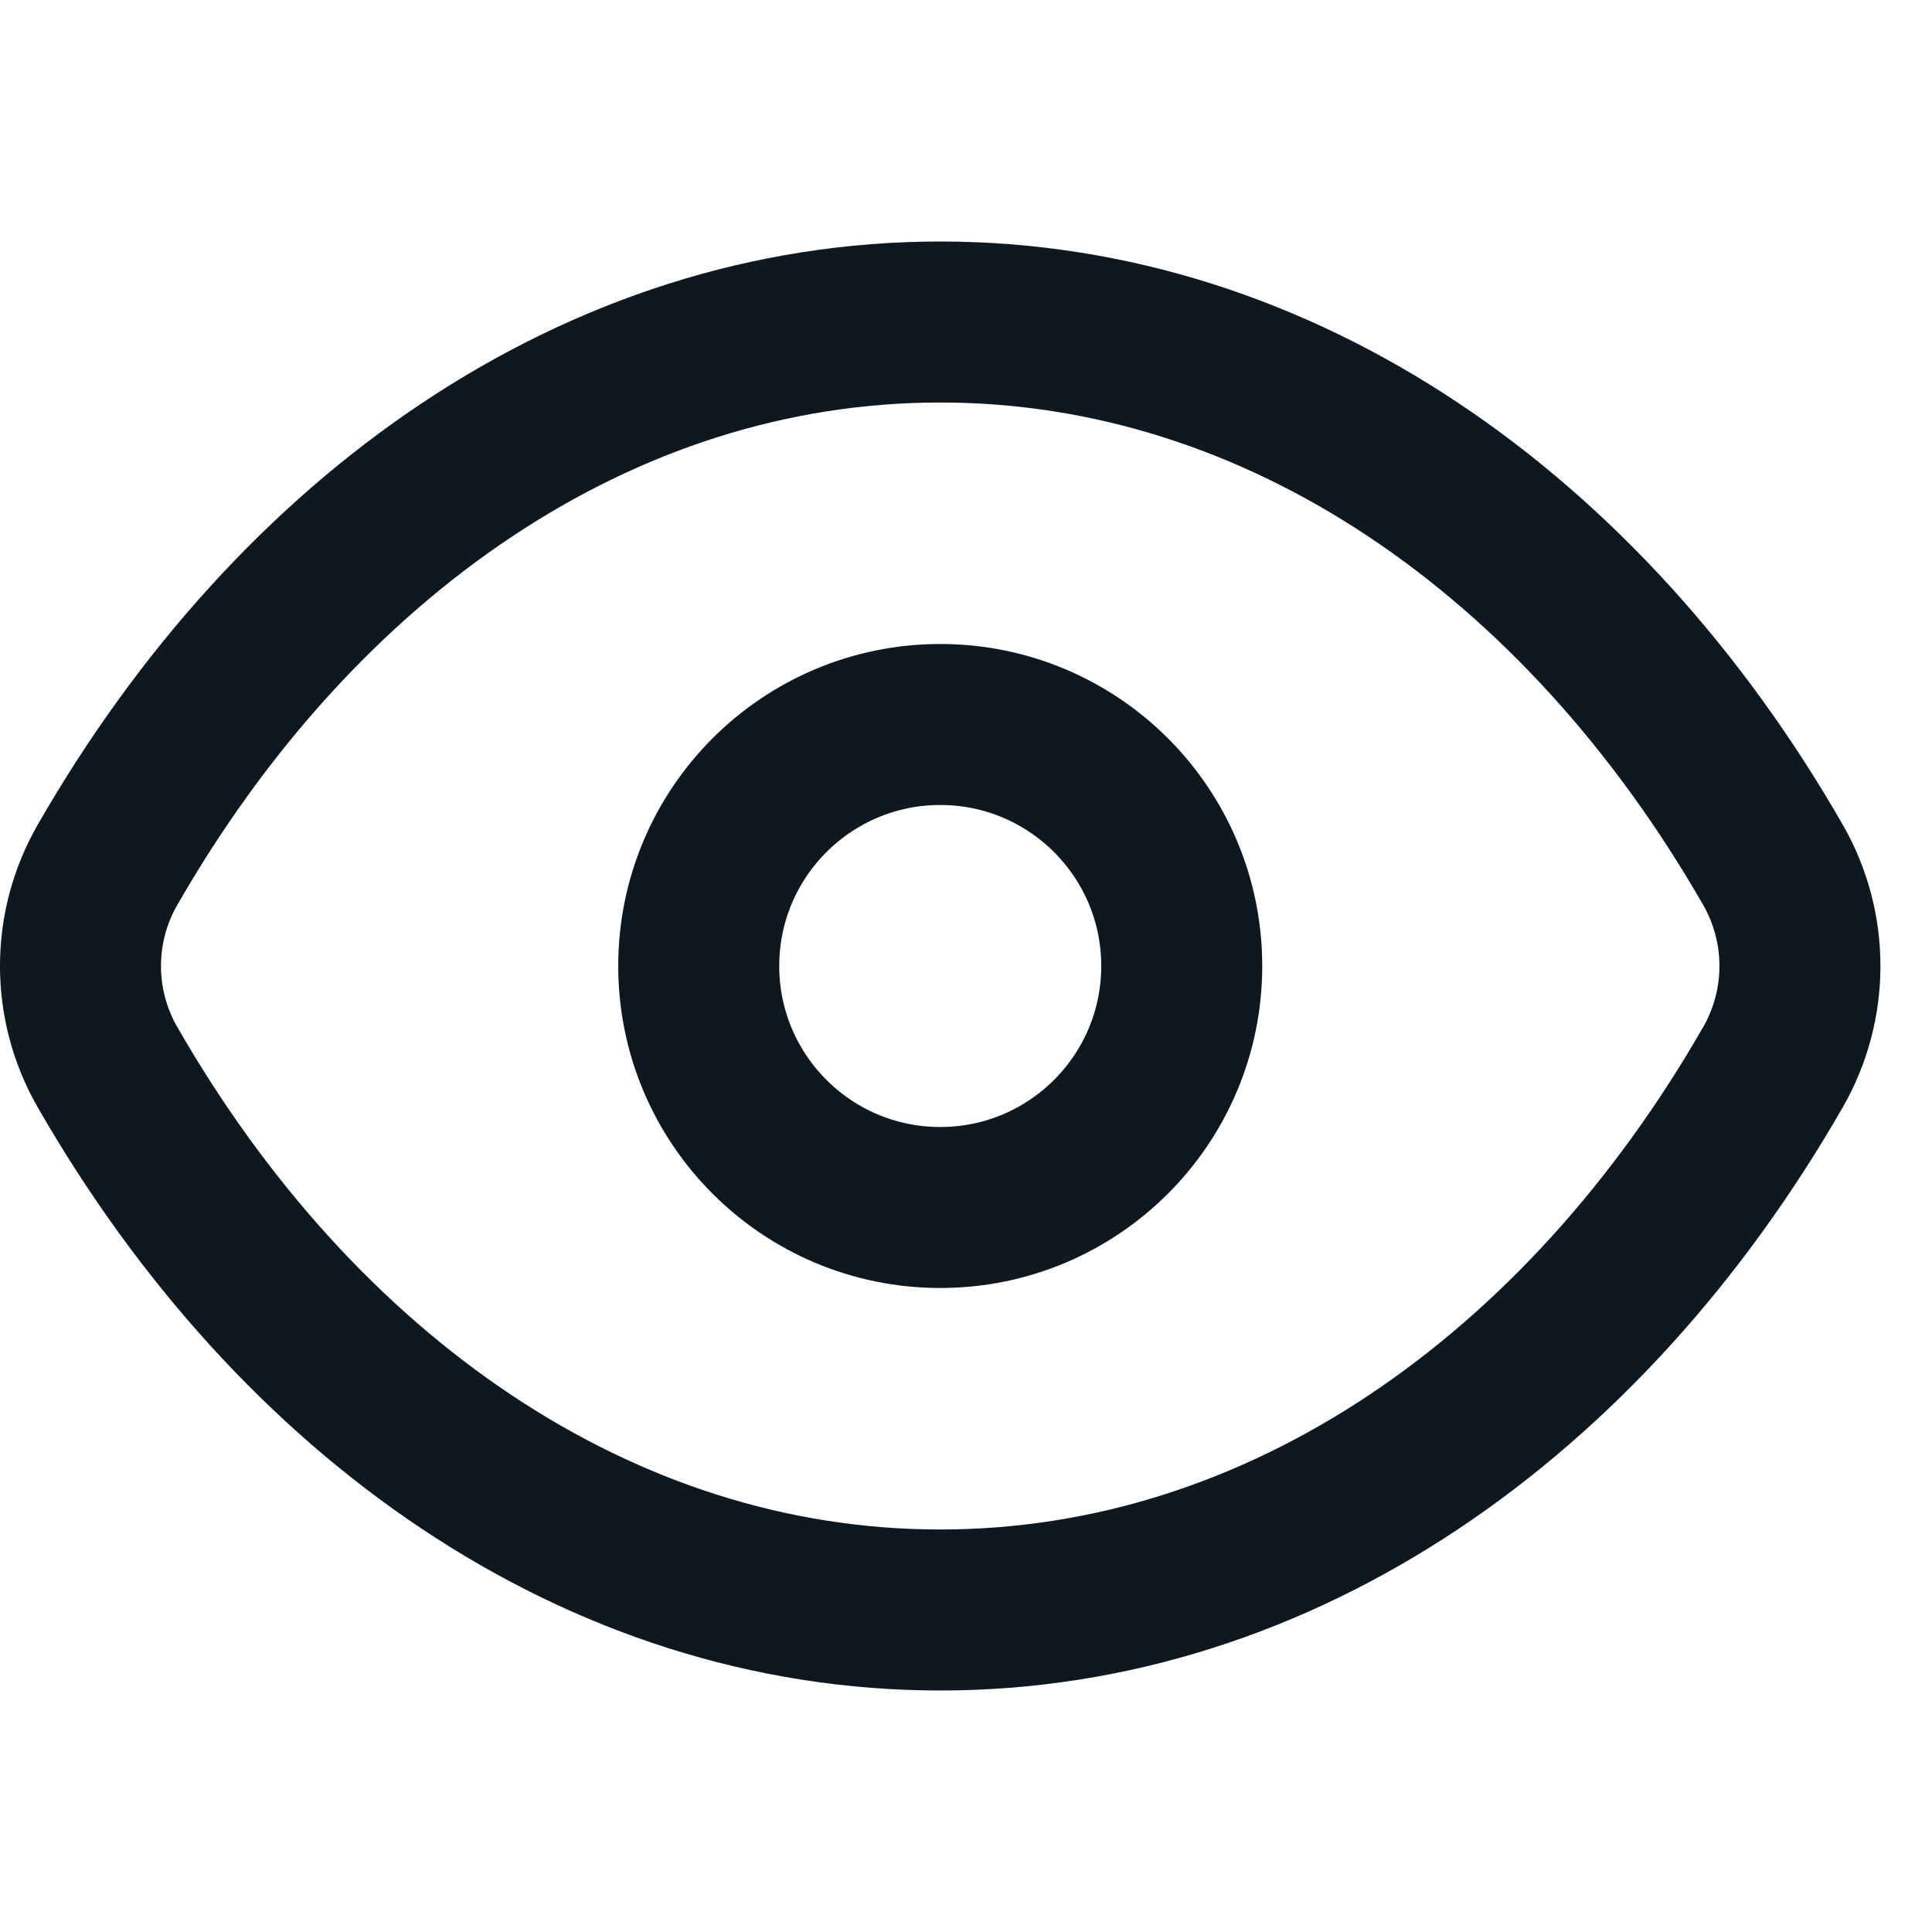
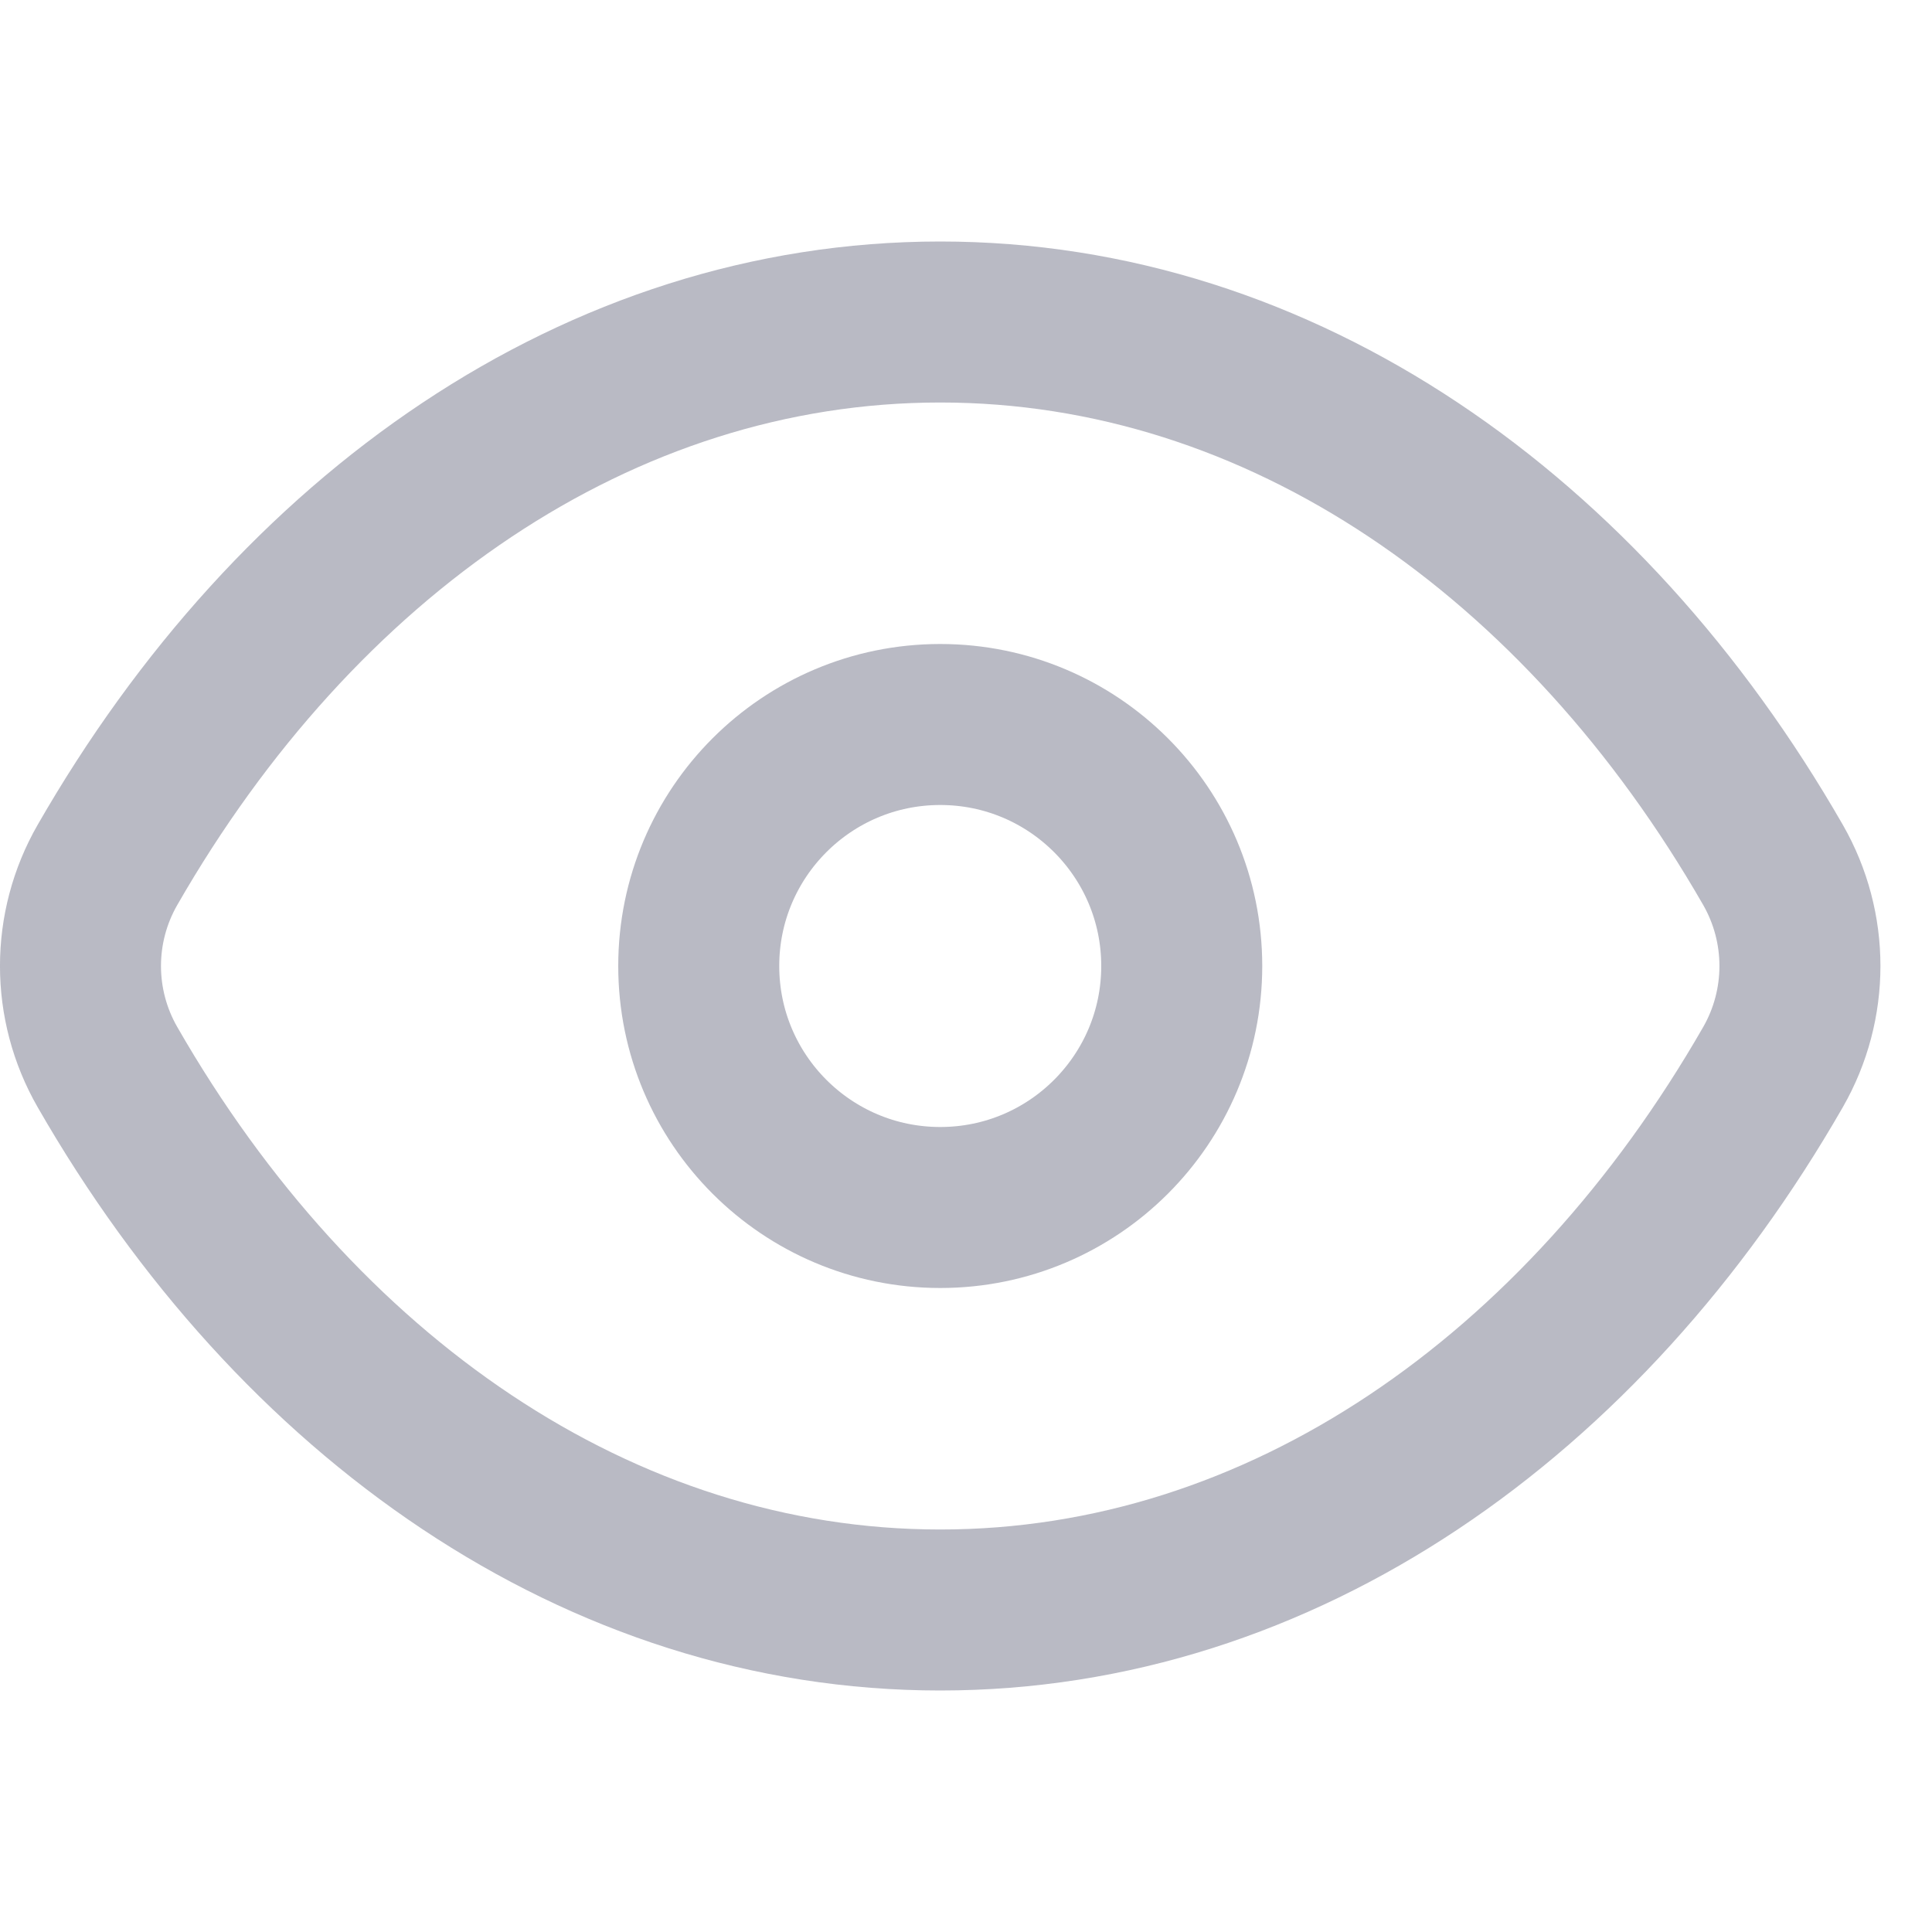
<svg xmlns="http://www.w3.org/2000/svg" width="24" height="24" viewBox="0 0 24 24" fill="none">
  <g id="View">
-     <path id="Intersect" d="M1.335 13.256C0.888 12.478 0.888 11.522 1.335 10.744C3.685 6.651 7.444 4 11.68 4C15.916 4 19.675 6.651 22.025 10.744C22.471 11.522 22.471 12.478 22.025 13.256C19.675 17.349 15.916 20 11.68 20C7.444 20 3.685 17.349 1.335 13.256Z" stroke="#0D1821" stroke-width="2" />
-     <circle id="Ellipse 31" cx="11.68" cy="12" r="3" stroke="#0D1821" stroke-width="2" />
+     <path id="Intersect" d="M1.335 13.256C0.888 12.478 0.888 11.522 1.335 10.744C3.685 6.651 7.444 4 11.68 4C15.916 4 19.675 6.651 22.025 10.744C22.471 11.522 22.471 12.478 22.025 13.256C19.675 17.349 15.916 20 11.68 20C7.444 20 3.685 17.349 1.335 13.256Z" stroke="#B9BAC4" stroke-width="2" />
+     <circle id="Ellipse 31" cx="11.68" cy="12" r="3" stroke="#B9BAC4" stroke-width="2" />
  </g>
</svg>
